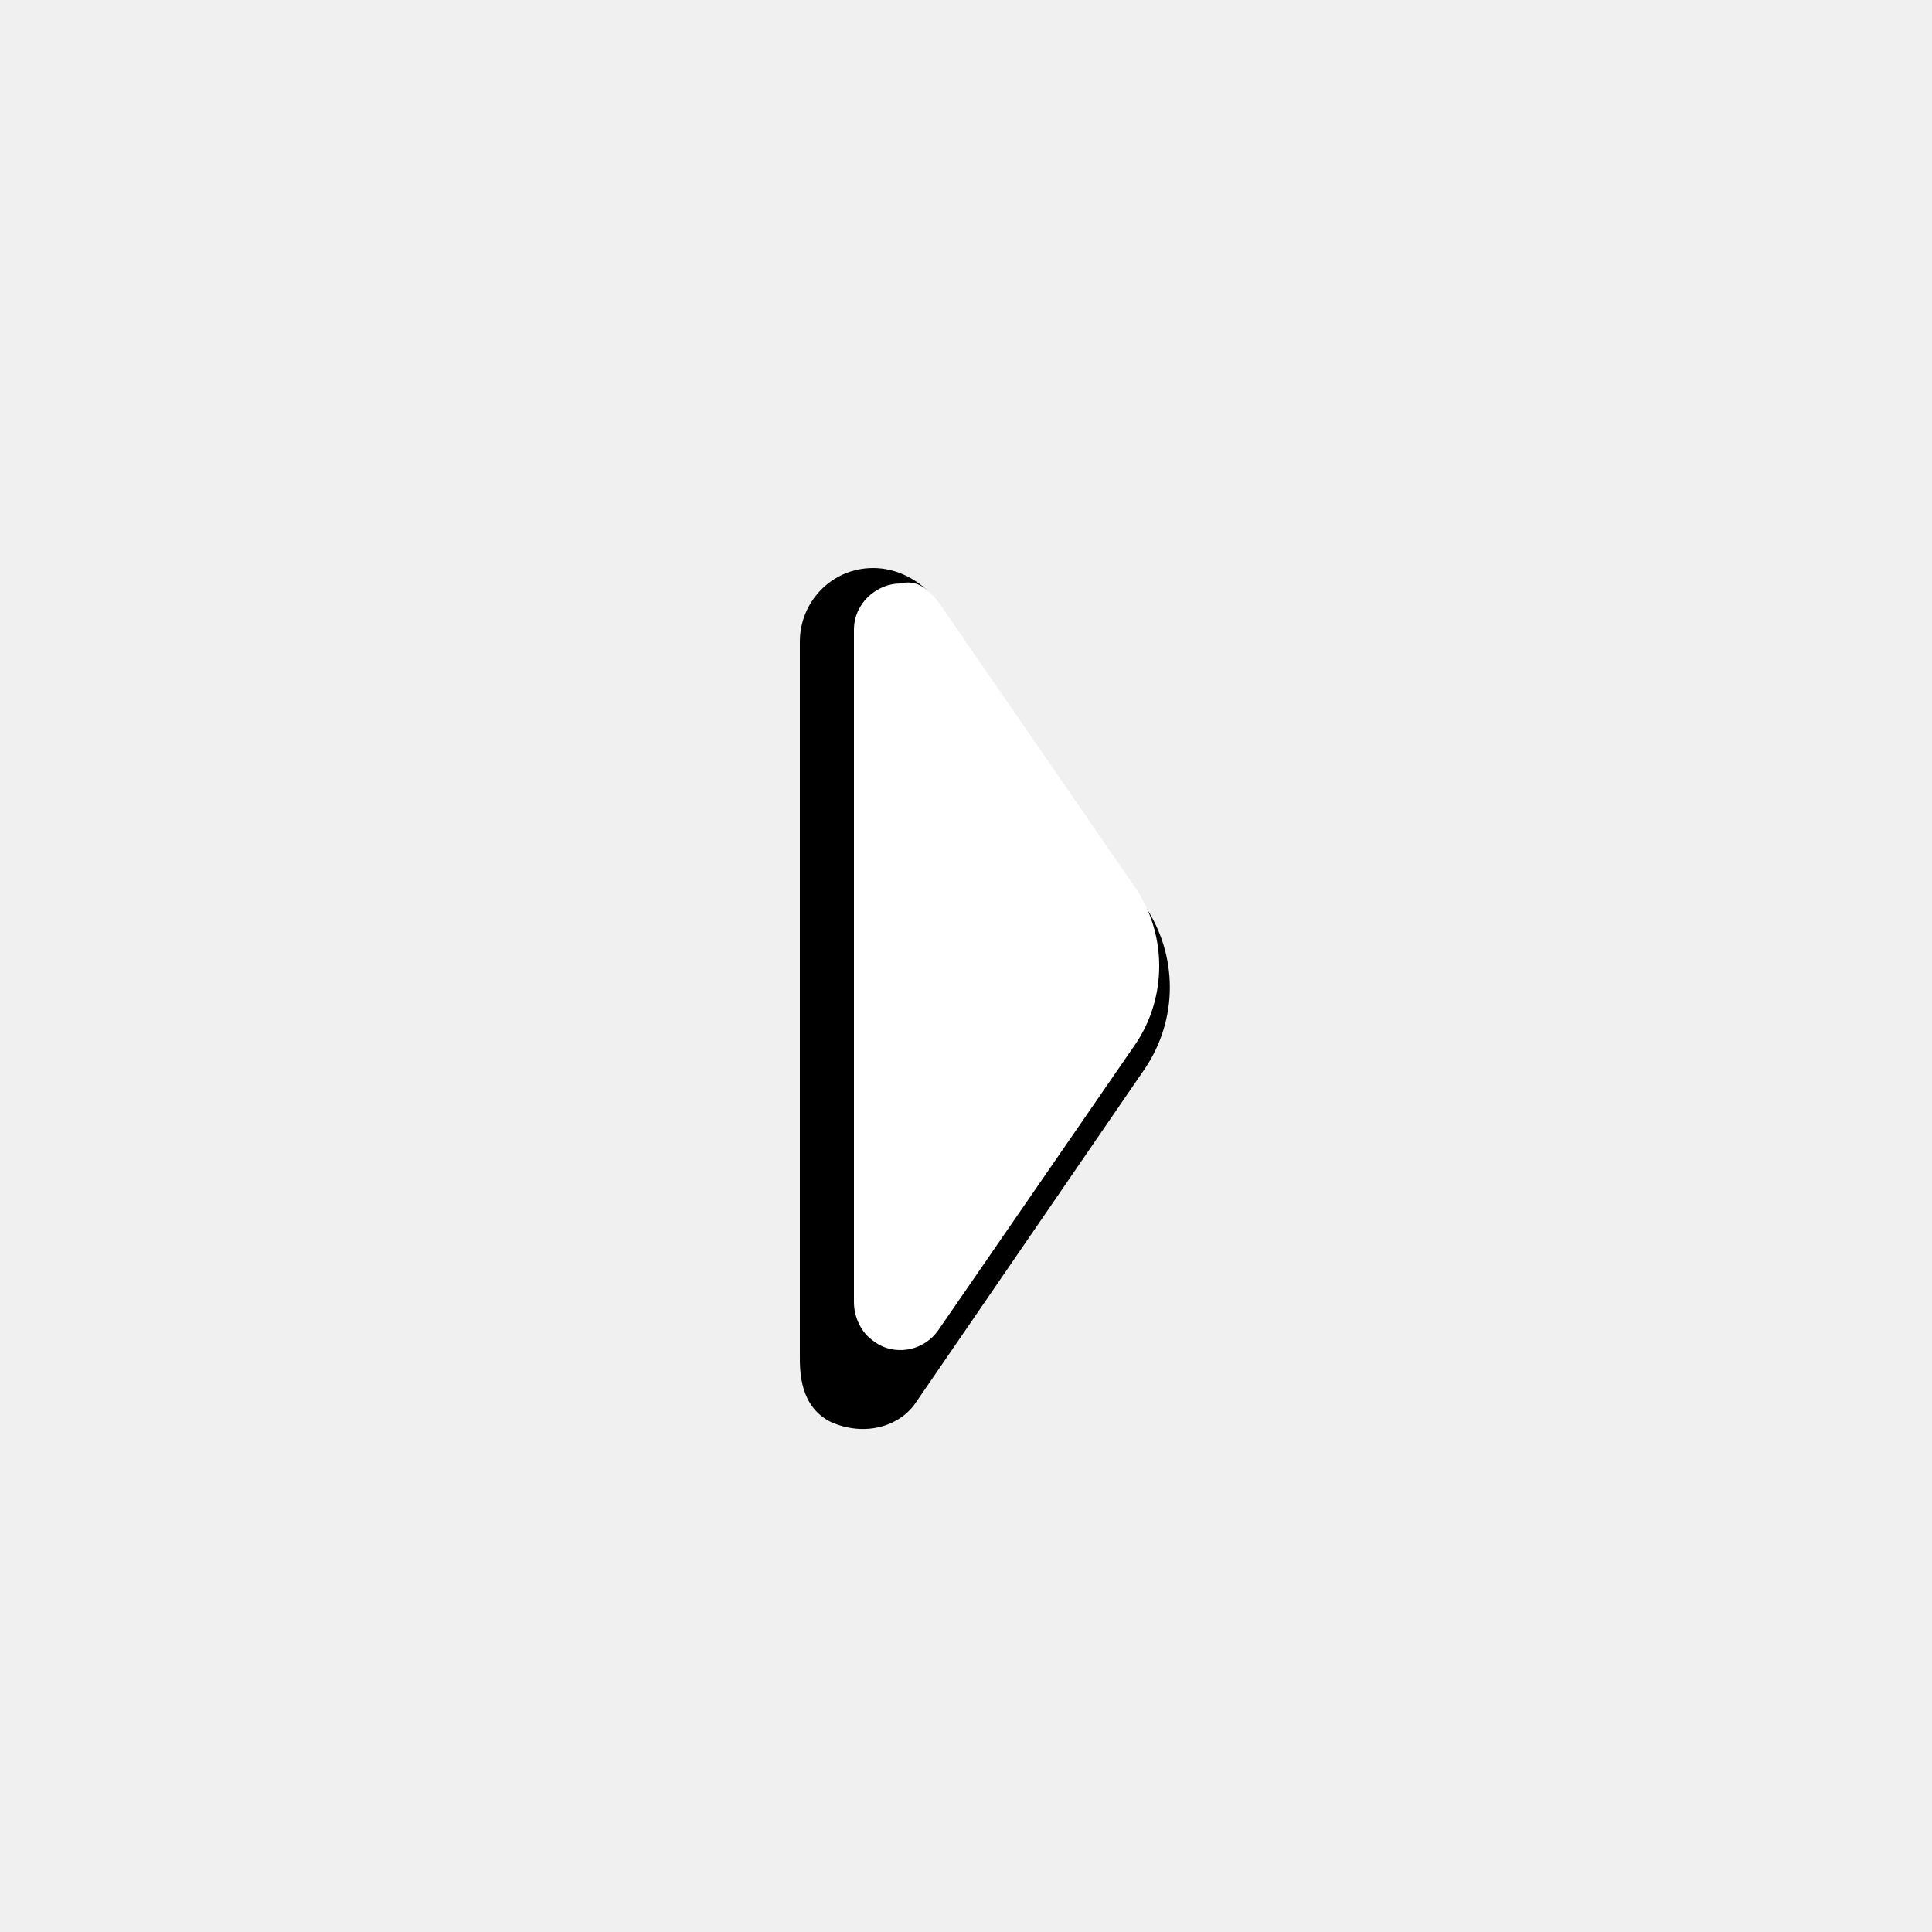
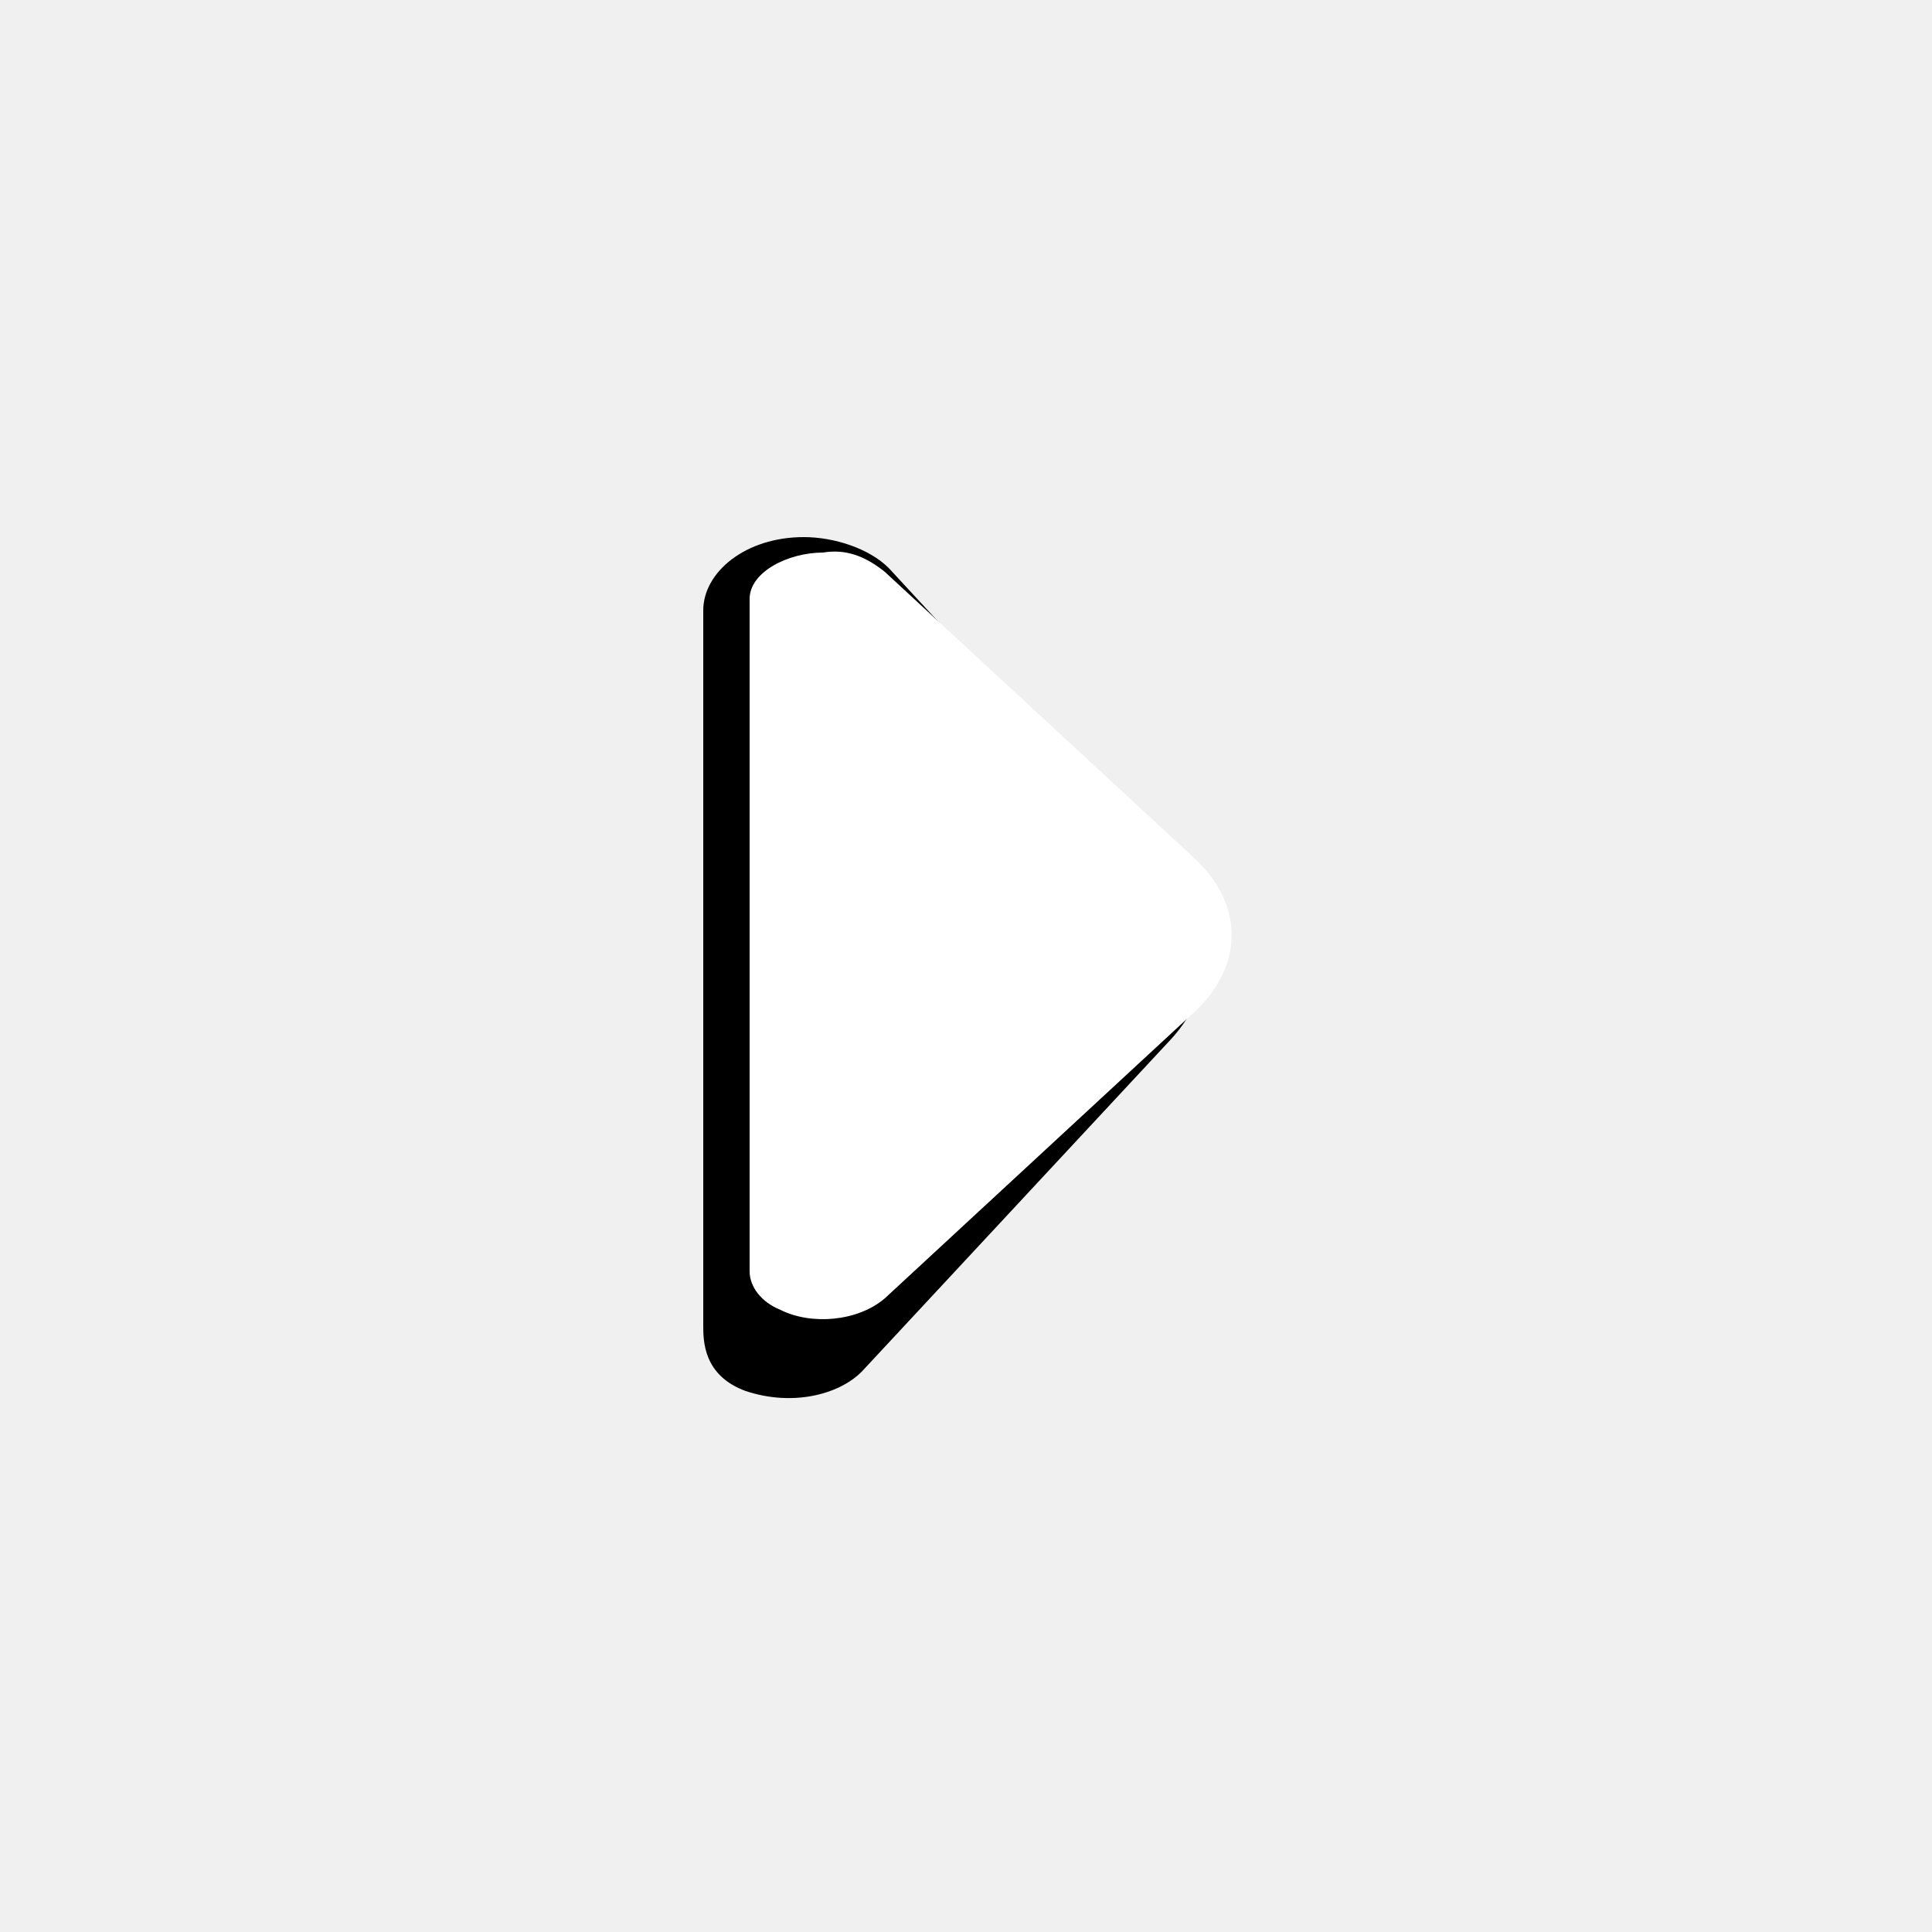
<svg xmlns="http://www.w3.org/2000/svg" version="1.0" id="i_back" x="0px" y="0px" width="50px" height="50px" viewBox="0 0 50 50" enable-background="new 0 0 50 50" xml:space="preserve">
  <g id="backbutton">
-     <path d="M24.2,15.5c-0.4-0.5-1-0.8-1.6-0.8c-1.1,0-1.9,0.9-1.9,1.9v18.5c0,0.4,0,1.3,0.8,1.7c0.9,0.4,1.8,0.1,2.2-0.5l5.9-8.6   c0.9-1.3,0.9-3,0-4.3L24.2,15.5z" />
-     <path fill="#FFFFFF" d="M23.3,15.1c-0.6,0-1.2,0.5-1.2,1.2v17.4c0,0.4,0.2,0.8,0.5,1c0.5,0.4,1.3,0.3,1.7-0.3l5.1-7.4   c0.8-1.2,0.8-2.8,0-4l-5.1-7.4C24,15.2,23.7,15,23.3,15.1z" />
+     <path d="M23,14.7c-0.5-0.5-1.4-0.8-2.2-0.8c-1.5,0-2.6,0.9-2.6,1.9v18.5c0,0.4,0,1.3,1.1,1.7c1.2,0.4,2.4,0.1,3-0.5l8-8.6   c1.2-1.3,1.2-3,0-4.3L23,14.7z" />
+     <path fill="#FFFFFF" d="M21.3,14.3c-0.9,0-1.9,0.5-1.9,1.2v17.4c0,0.4,0.3,0.8,0.8,1c0.8,0.4,2,0.3,2.7-0.3l8-7.4   c1.3-1.2,1.3-2.8,0-4l-8-7.4C22.4,14.4,21.9,14.2,21.3,14.3z" />
  </g>
</svg>
